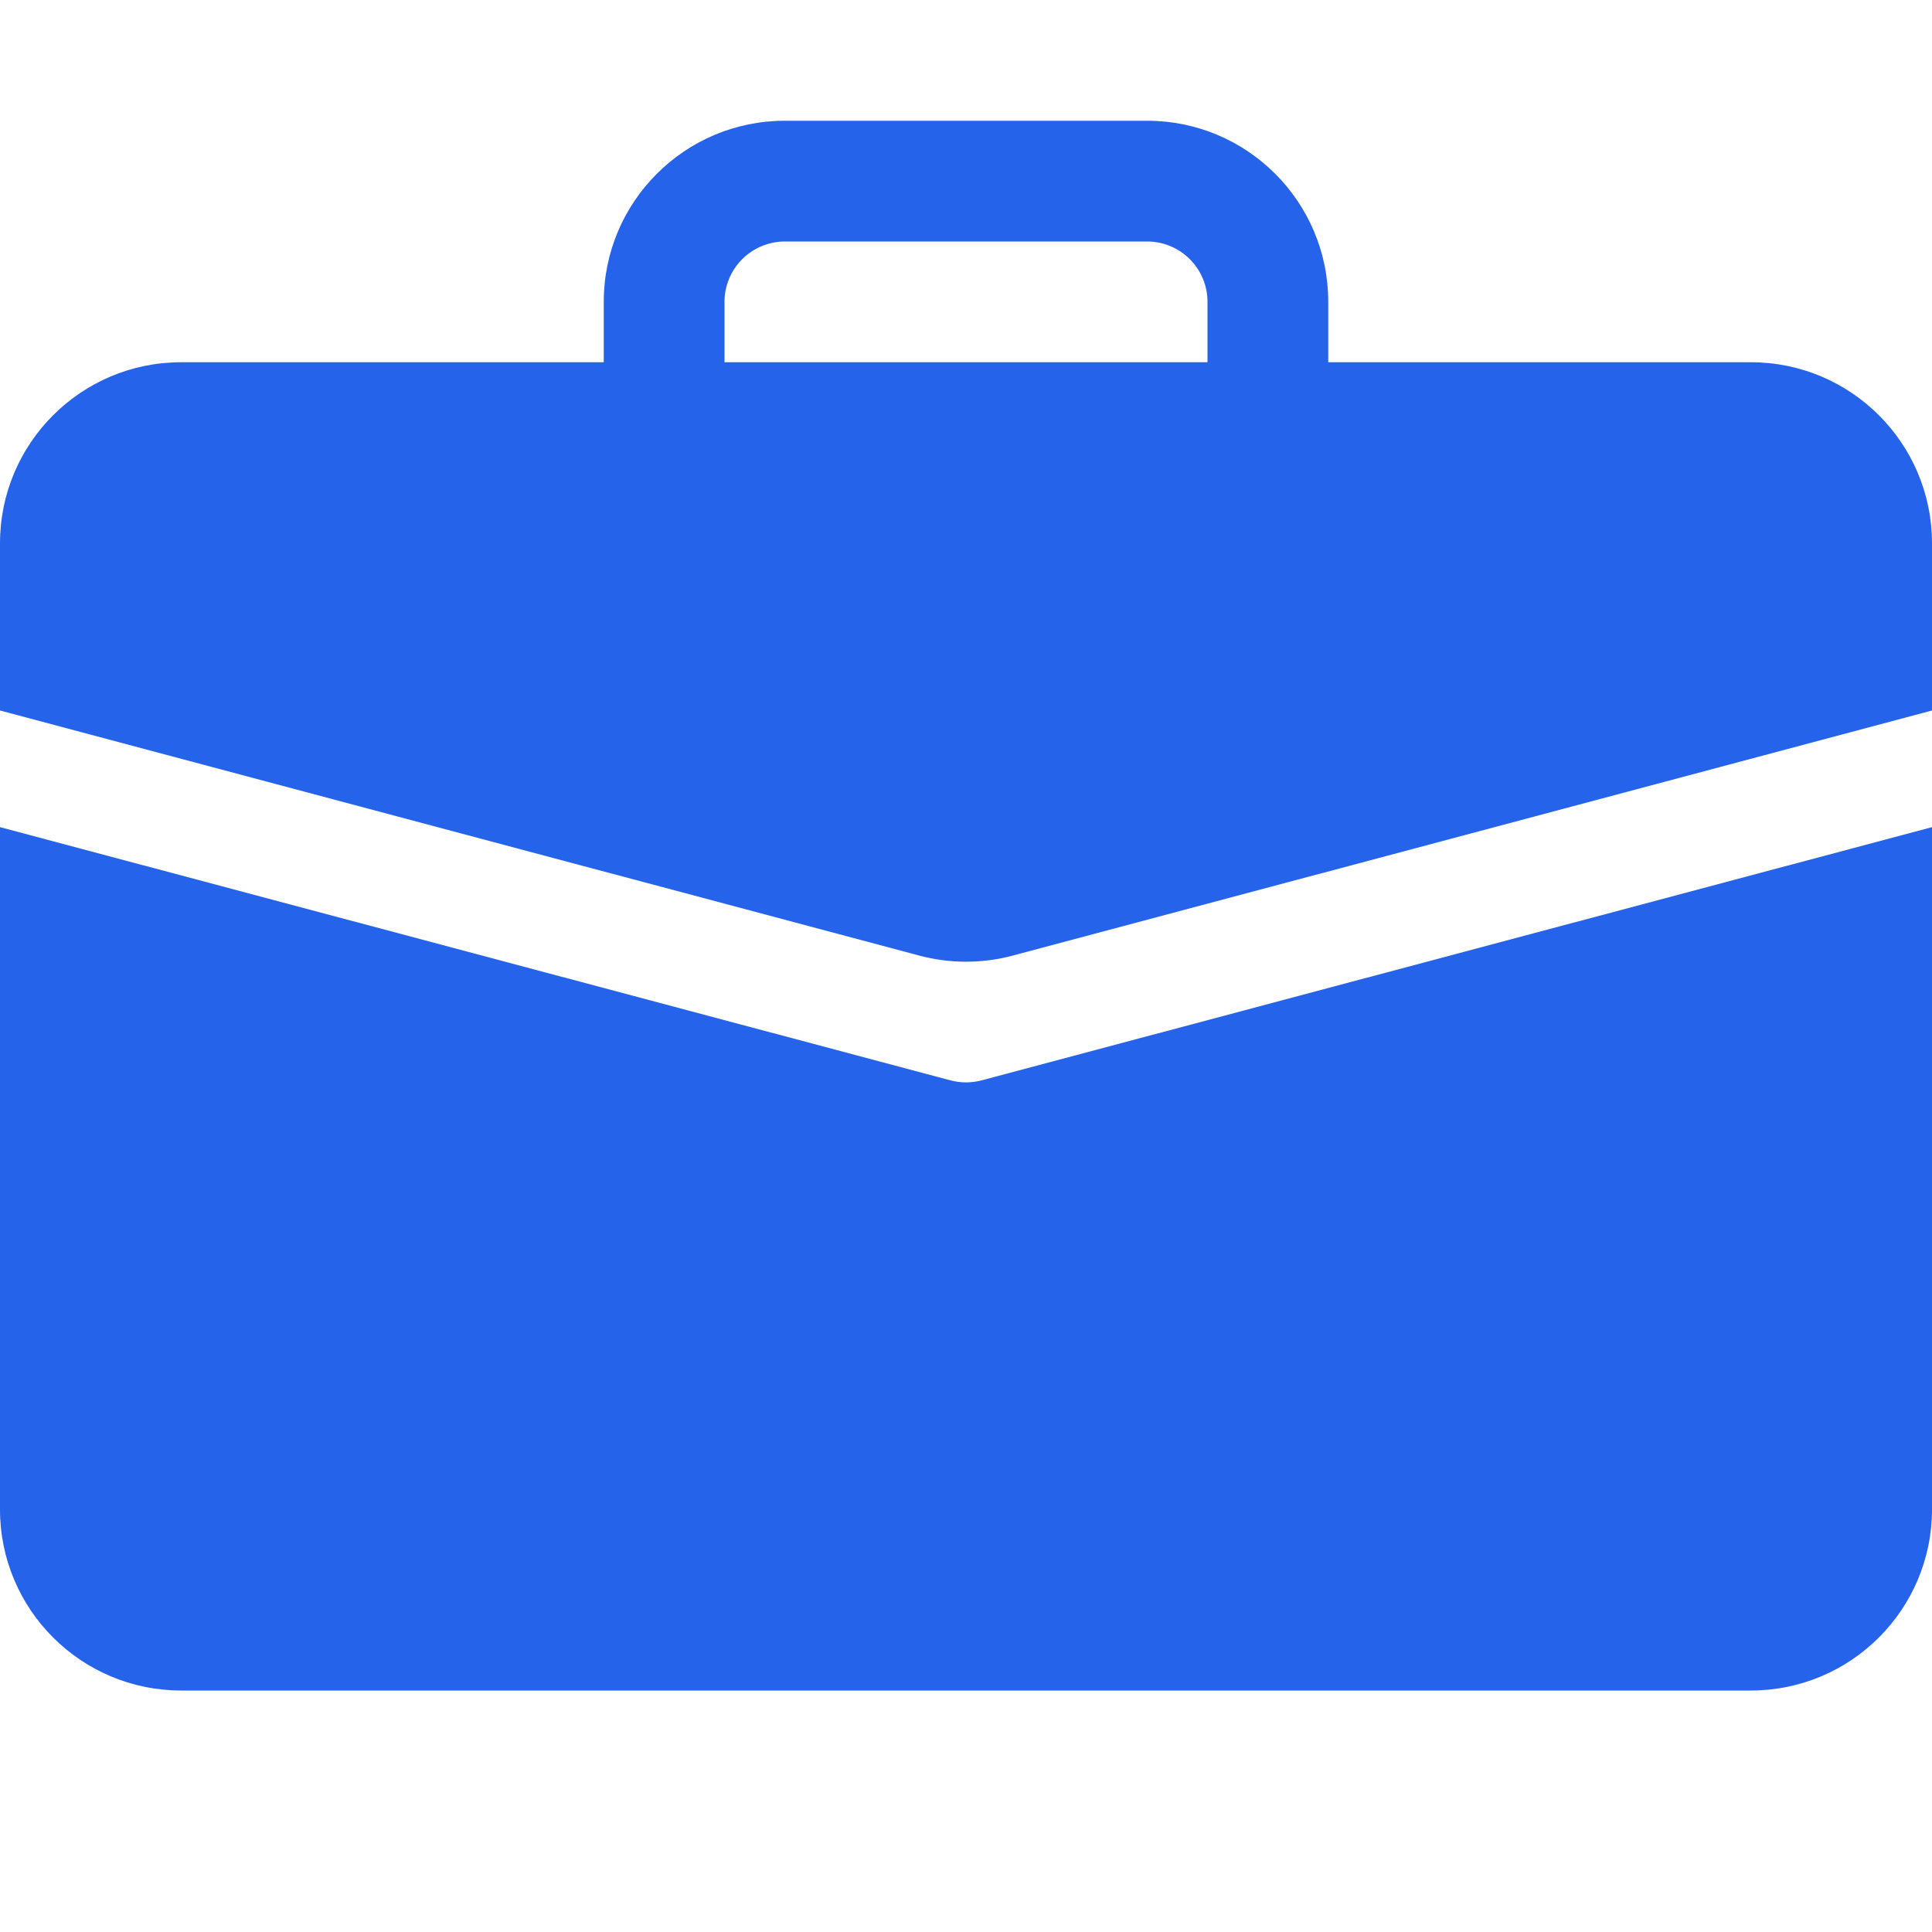
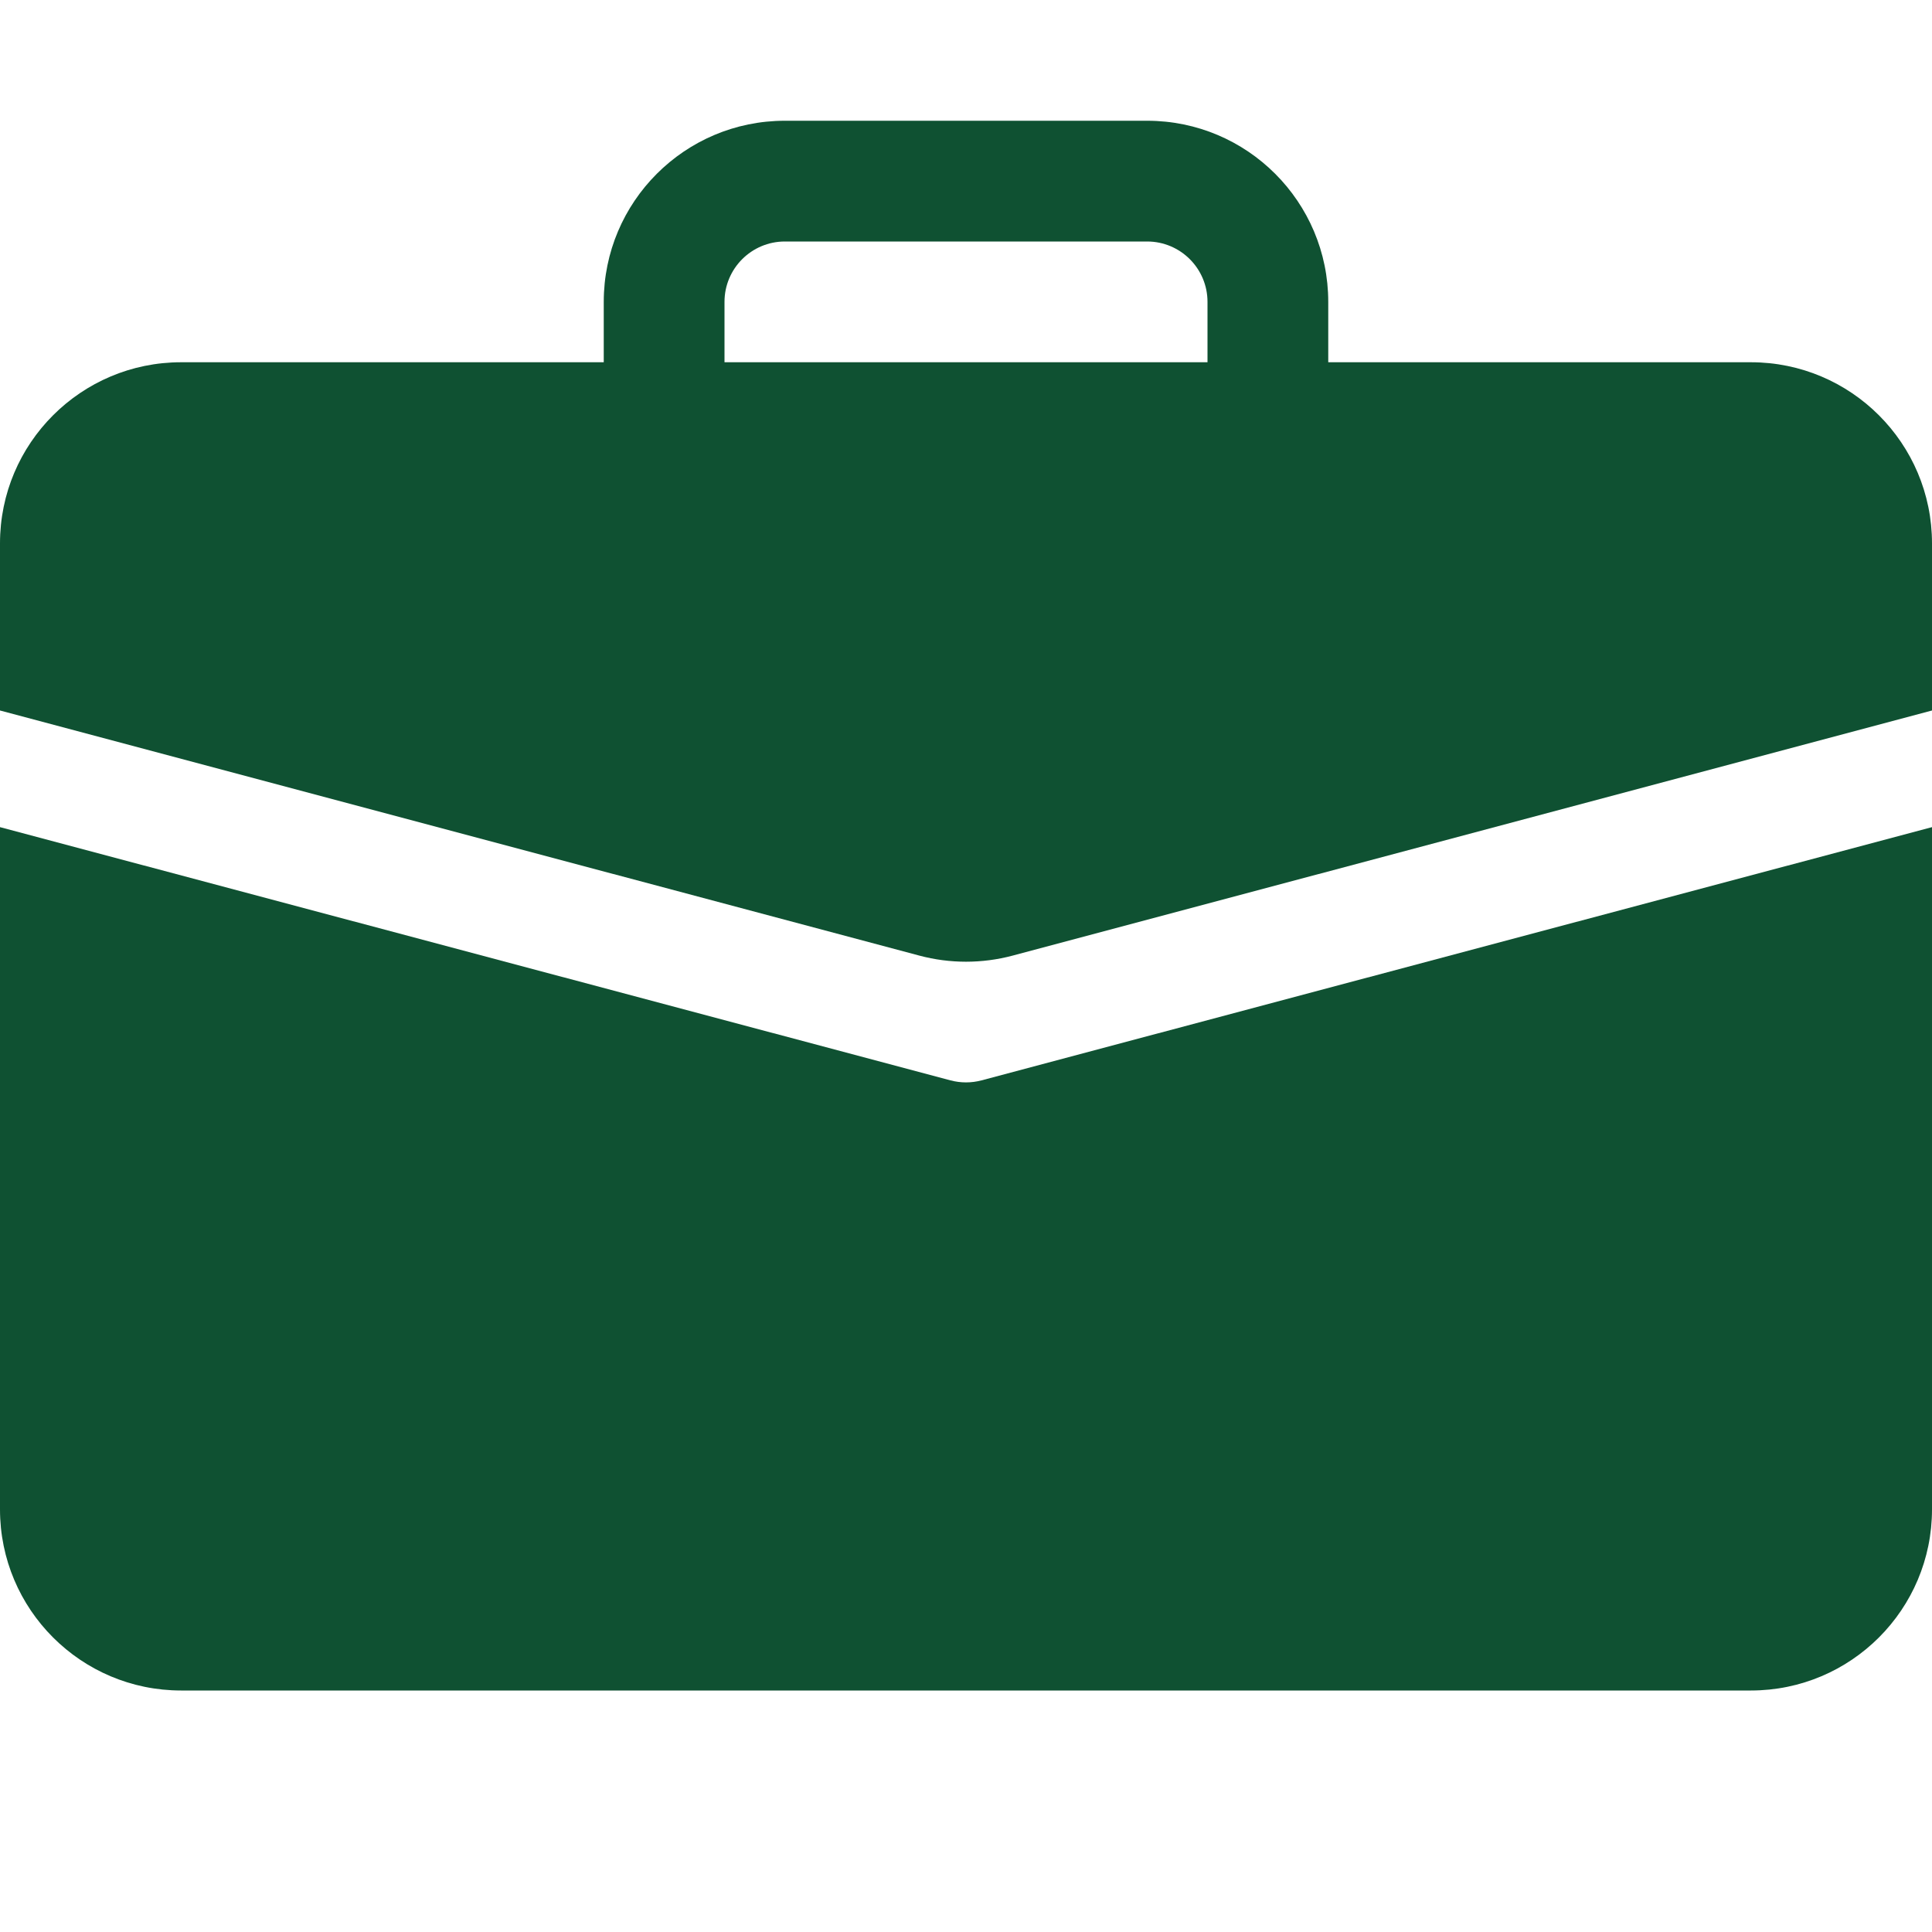
- <svg xmlns="http://www.w3.org/2000/svg" fill="#2563eb" viewBox="0 0 16 16">
+ <svg xmlns="http://www.w3.org/2000/svg" viewBox="0 0 16 16" fill="#0f5132">
  <path d="M6.5 1A1.5 1.5 0 0 0 5 2.5V3H1.5A1.5 1.5 0 0 0 0 4.5v1.384l7.614 2.03a1.5 1.5 0 0 0 .772 0L16 5.884V4.5A1.5 1.5 0 0 0 14.5 3H11v-.5A1.5 1.5 0 0 0 9.5 1h-3zm0 1h3a.5.5 0 0 1 .5.5V3H6v-.5a.5.5 0 0 1 .5-.5z" />
  <path d="M0 12.5A1.5 1.5 0 0 0 1.5 14h13a1.5 1.5 0 0 0 1.5-1.5V6.85L8.129 8.947a.5.5 0 0 1-.258 0L0 6.85v5.65z" />
</svg>
